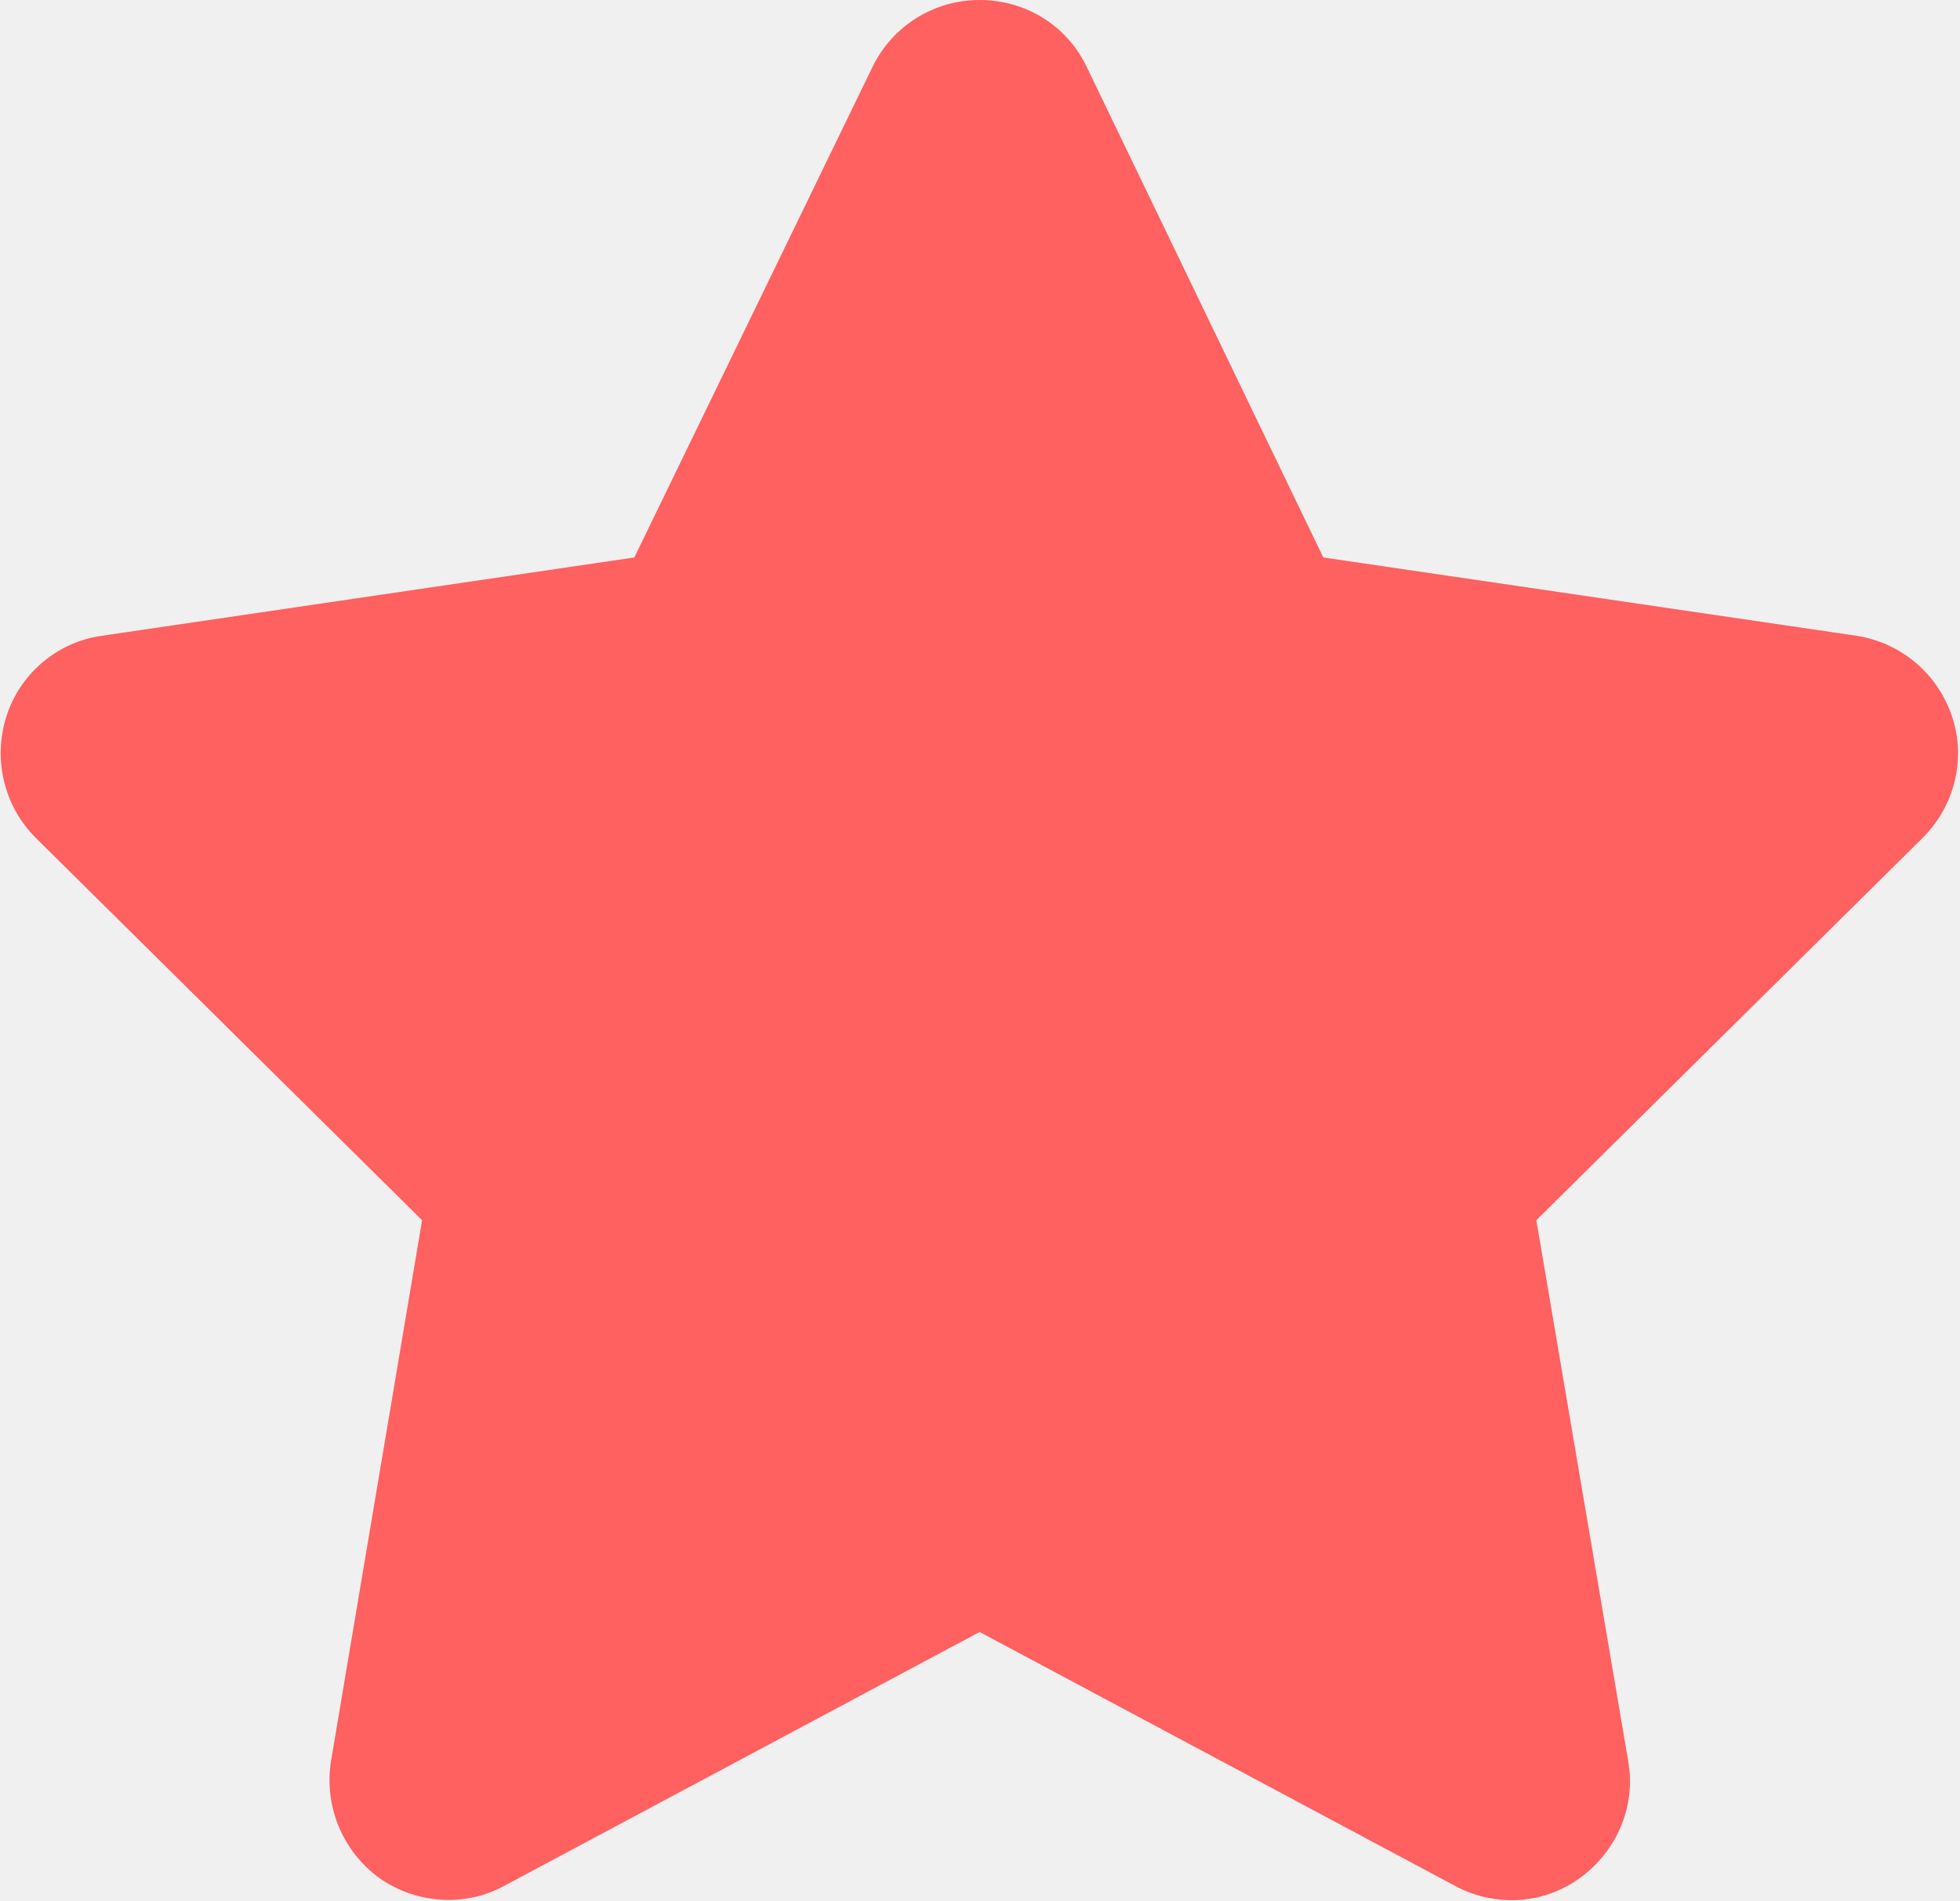
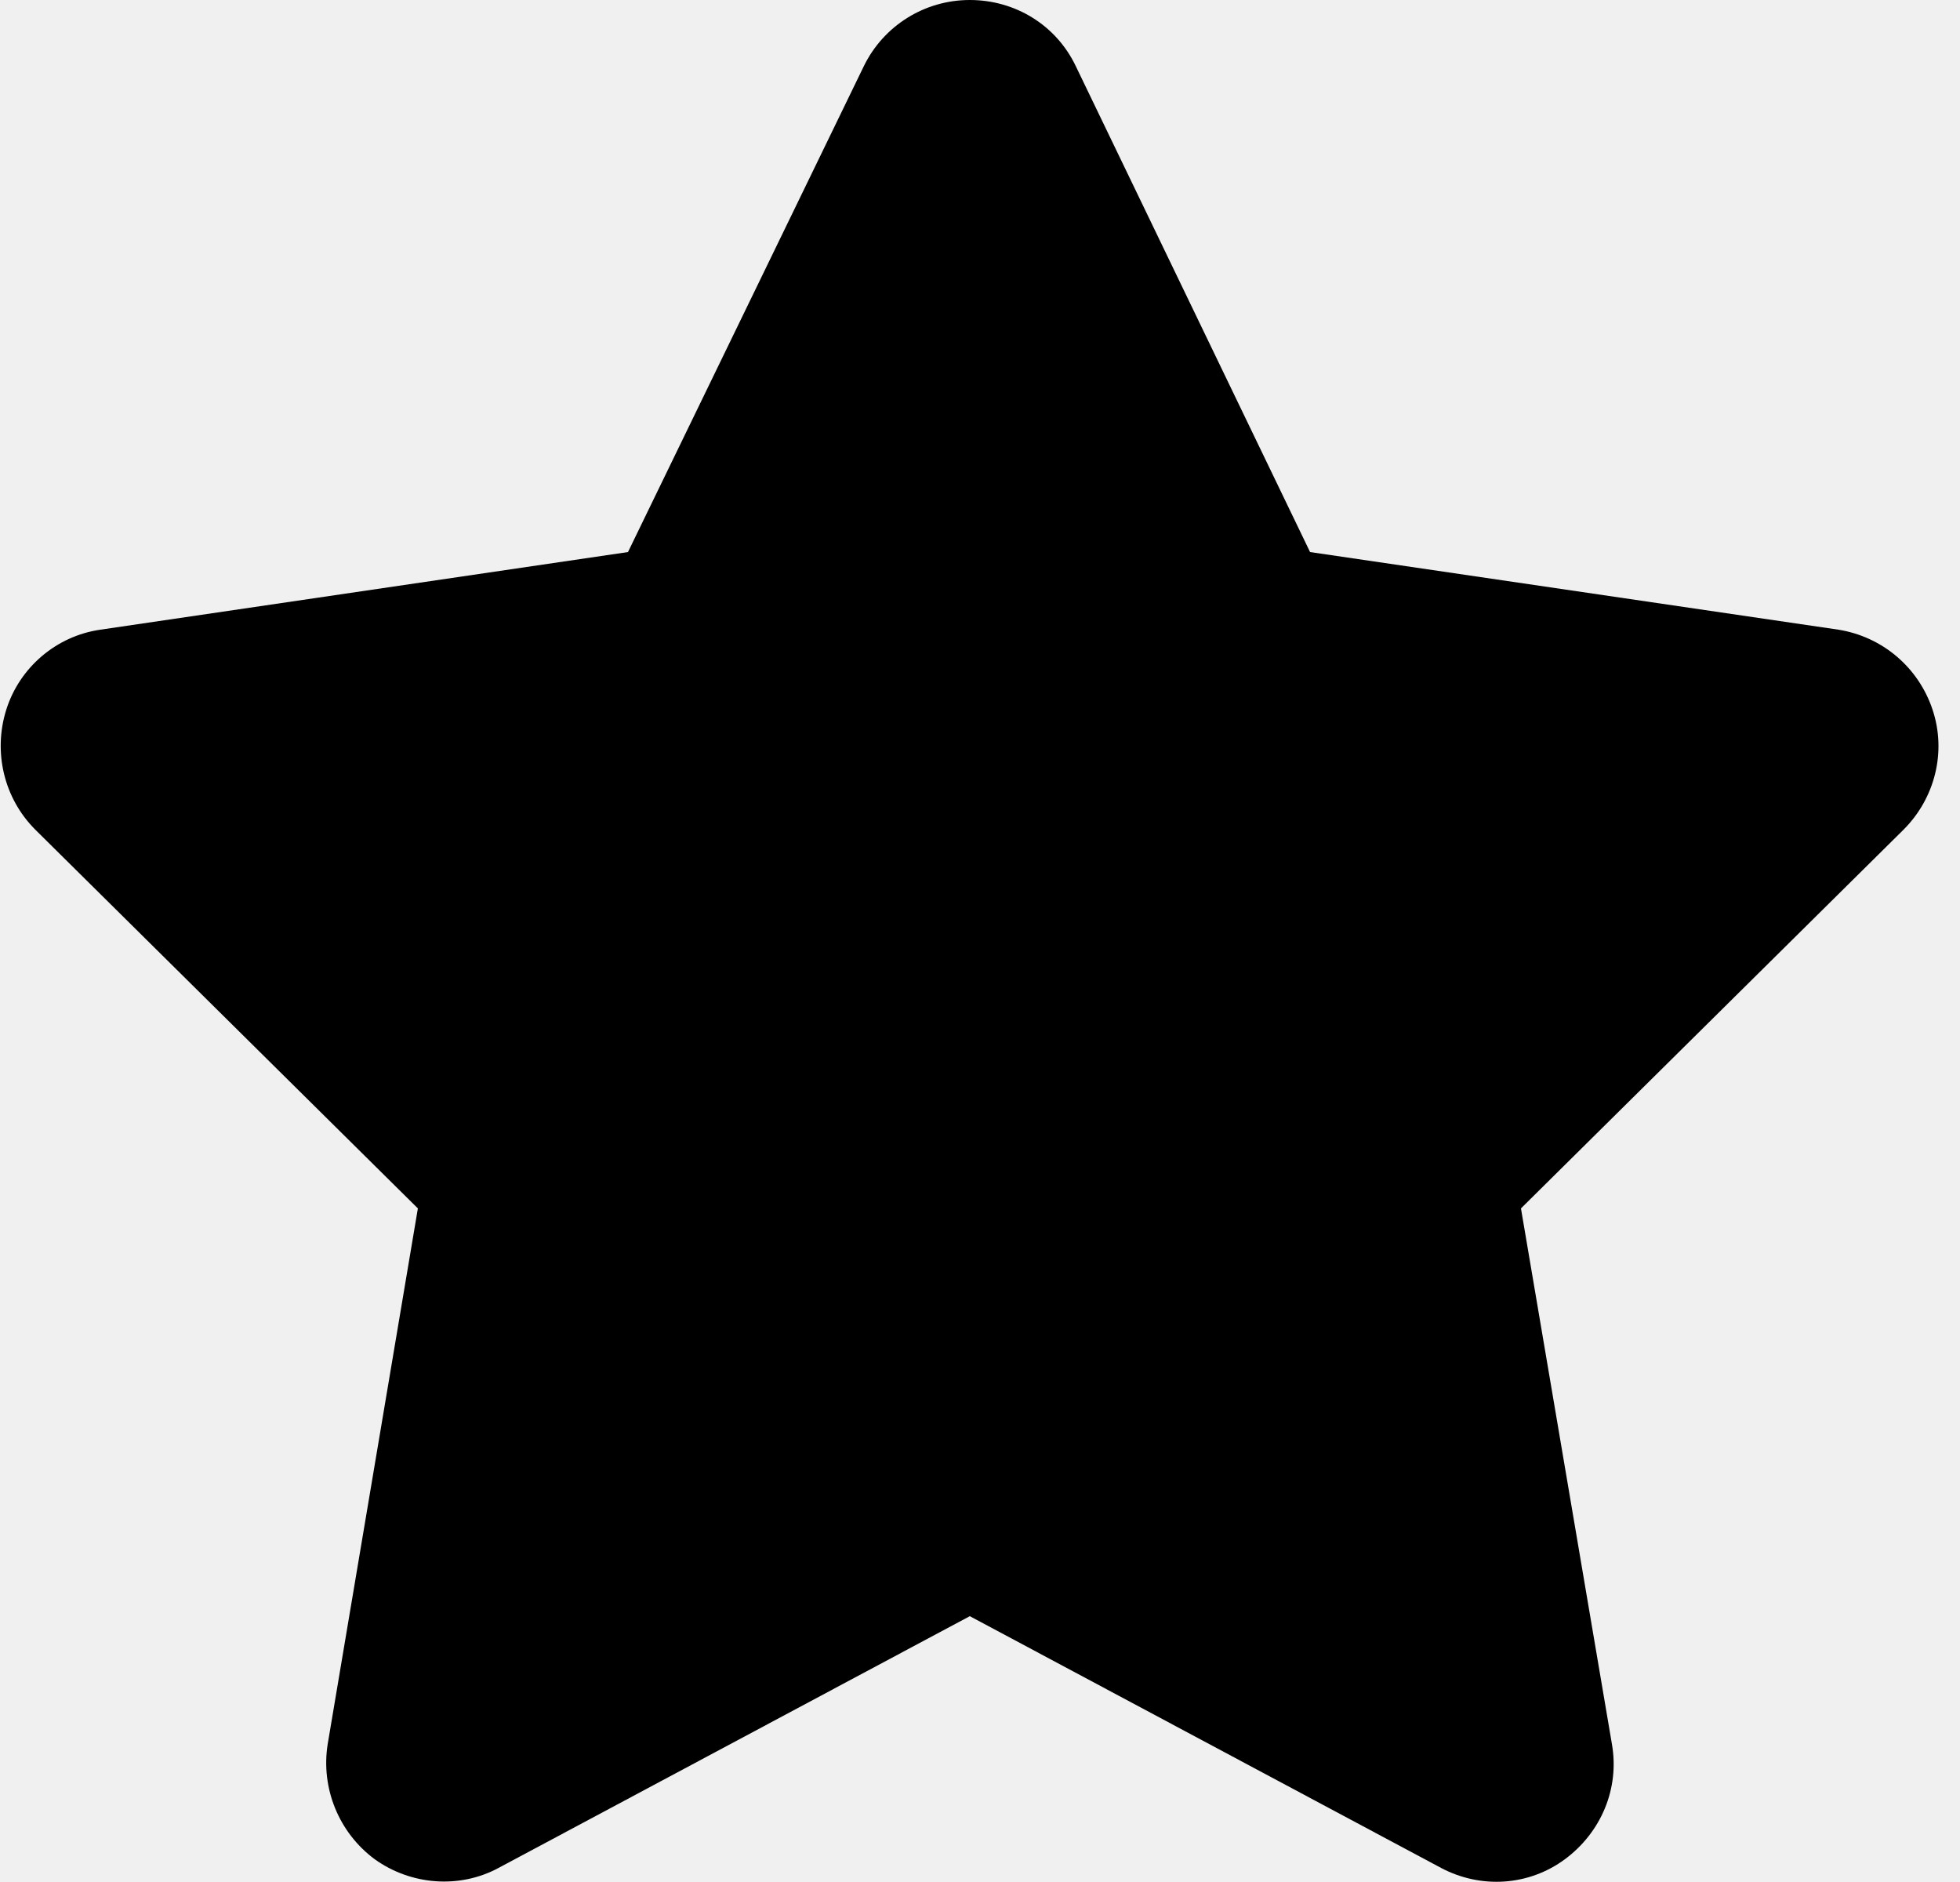
- <svg xmlns="http://www.w3.org/2000/svg" id="Calque_2" data-name="Calque 2" viewBox="0 0 24.75 24">
+ <svg xmlns="http://www.w3.org/2000/svg" width="25" height="24" viewBox="0 0 25 24" fill="none">
+   <g clip-path="url(#clip0_49_2)">
+     <path d="M13.72 0.84C13.47 0.32 12.95 0 12.37 0C11.79 0 11.27 0.33 11.02 0.84L8.01 7.04L1.28 8.03C0.72 8.11 0.25 8.51 0.08 9.05C-0.09 9.59 0.05 10.18 0.45 10.58L5.33 15.41L4.18 22.24C4.09 22.8 4.32 23.37 4.78 23.71C5.24 24.04 5.86 24.09 6.36 23.82L12.37 20.61L18.38 23.82C18.89 24.09 19.5 24.05 19.96 23.71C20.42 23.37 20.66 22.81 20.56 22.24L19.4 15.41L24.28 10.58C24.68 10.18 24.83 9.59 24.65 9.05C24.47 8.51 24.01 8.12 23.45 8.03L16.71 7.04L13.72 0.84Z" fill="black" />
+   </g>
  <defs>
-     <style>
-       .cls-1 {
-         fill: #ff6060;
-       }
-     </style>
+     <clipPath id="clip0_49_2">
+       <rect width="24.75" height="24" fill="white" />
+     </clipPath>
  </defs>
-   <g id="Calque_1-2" data-name="Calque 1">
-     <path class="cls-1" d="m13.72.84c-.25-.52-.77-.84-1.35-.84s-1.1.33-1.35.84l-3.01,6.2-6.73.99c-.56.08-1.03.48-1.2,1.02-.17.54-.03,1.13.37,1.53l4.88,4.83-1.15,6.83c-.09.56.14,1.13.6,1.47.46.33,1.08.38,1.58.11l6.01-3.21,6.01,3.21c.51.27,1.12.23,1.58-.11.46-.34.7-.9.6-1.47l-1.16-6.83,4.88-4.83c.4-.4.55-.99.37-1.53-.18-.54-.64-.93-1.2-1.02l-6.74-.99L13.72.84Z" />
-   </g>
</svg>
